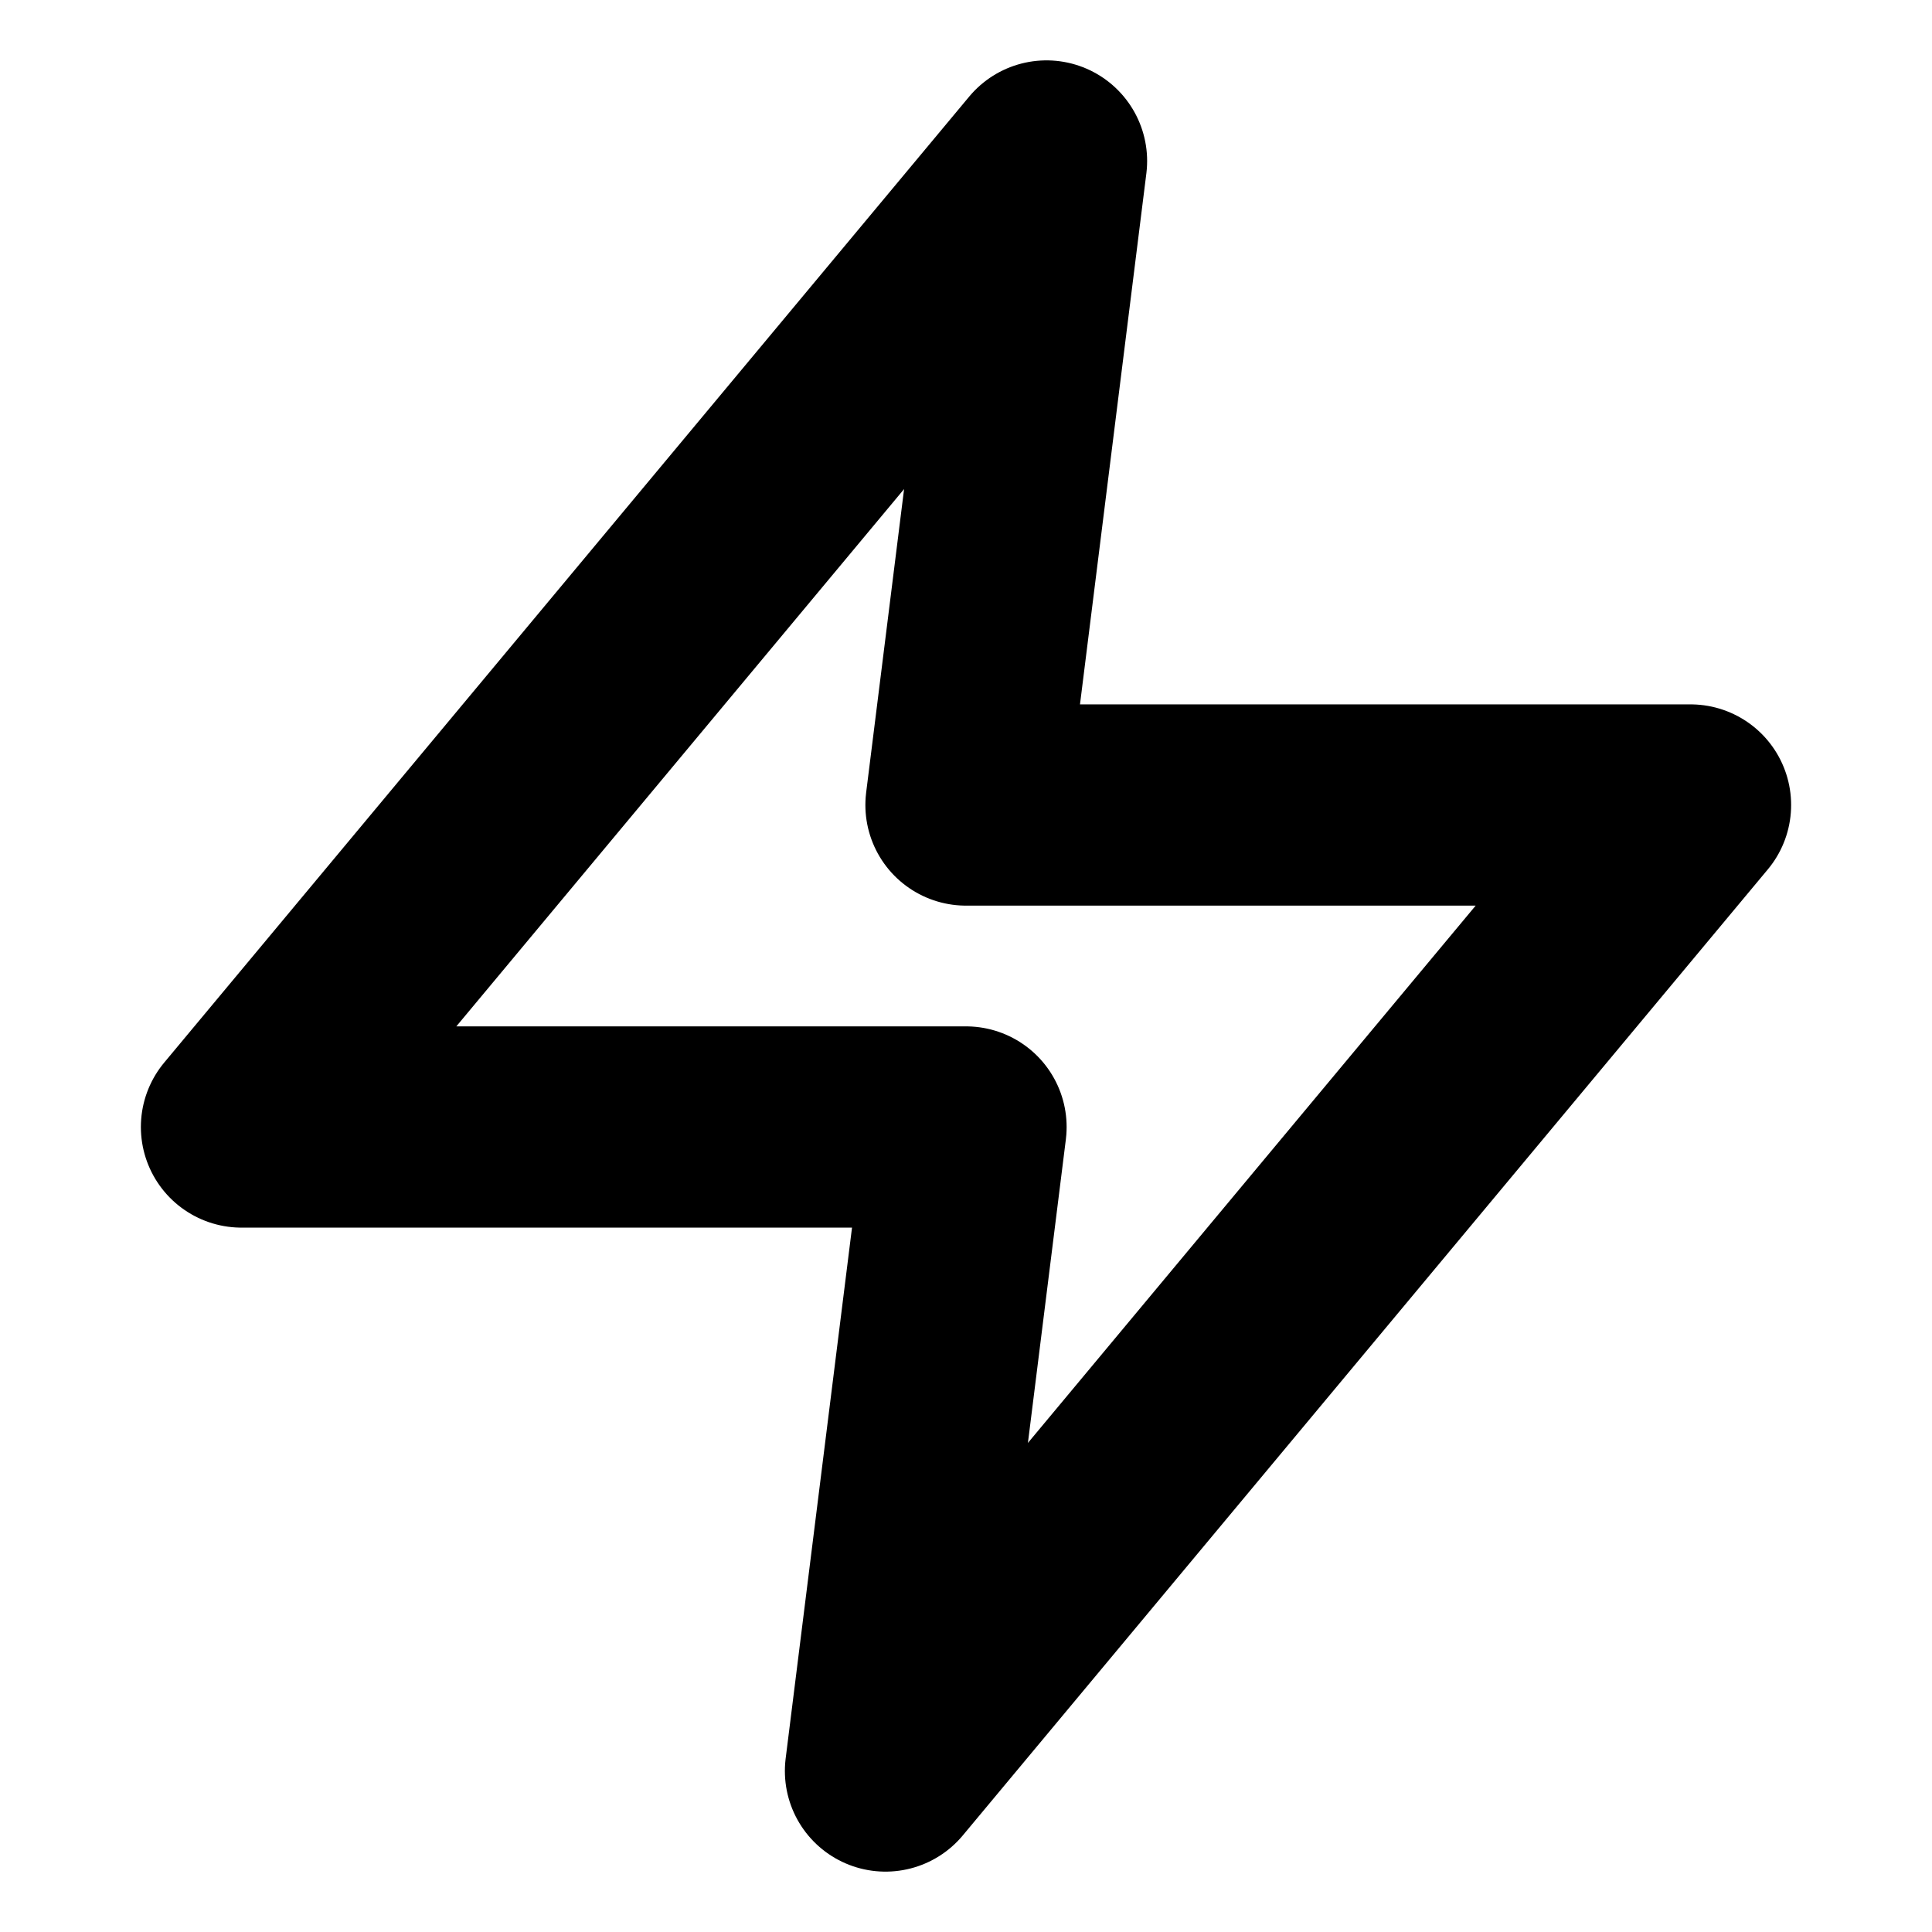
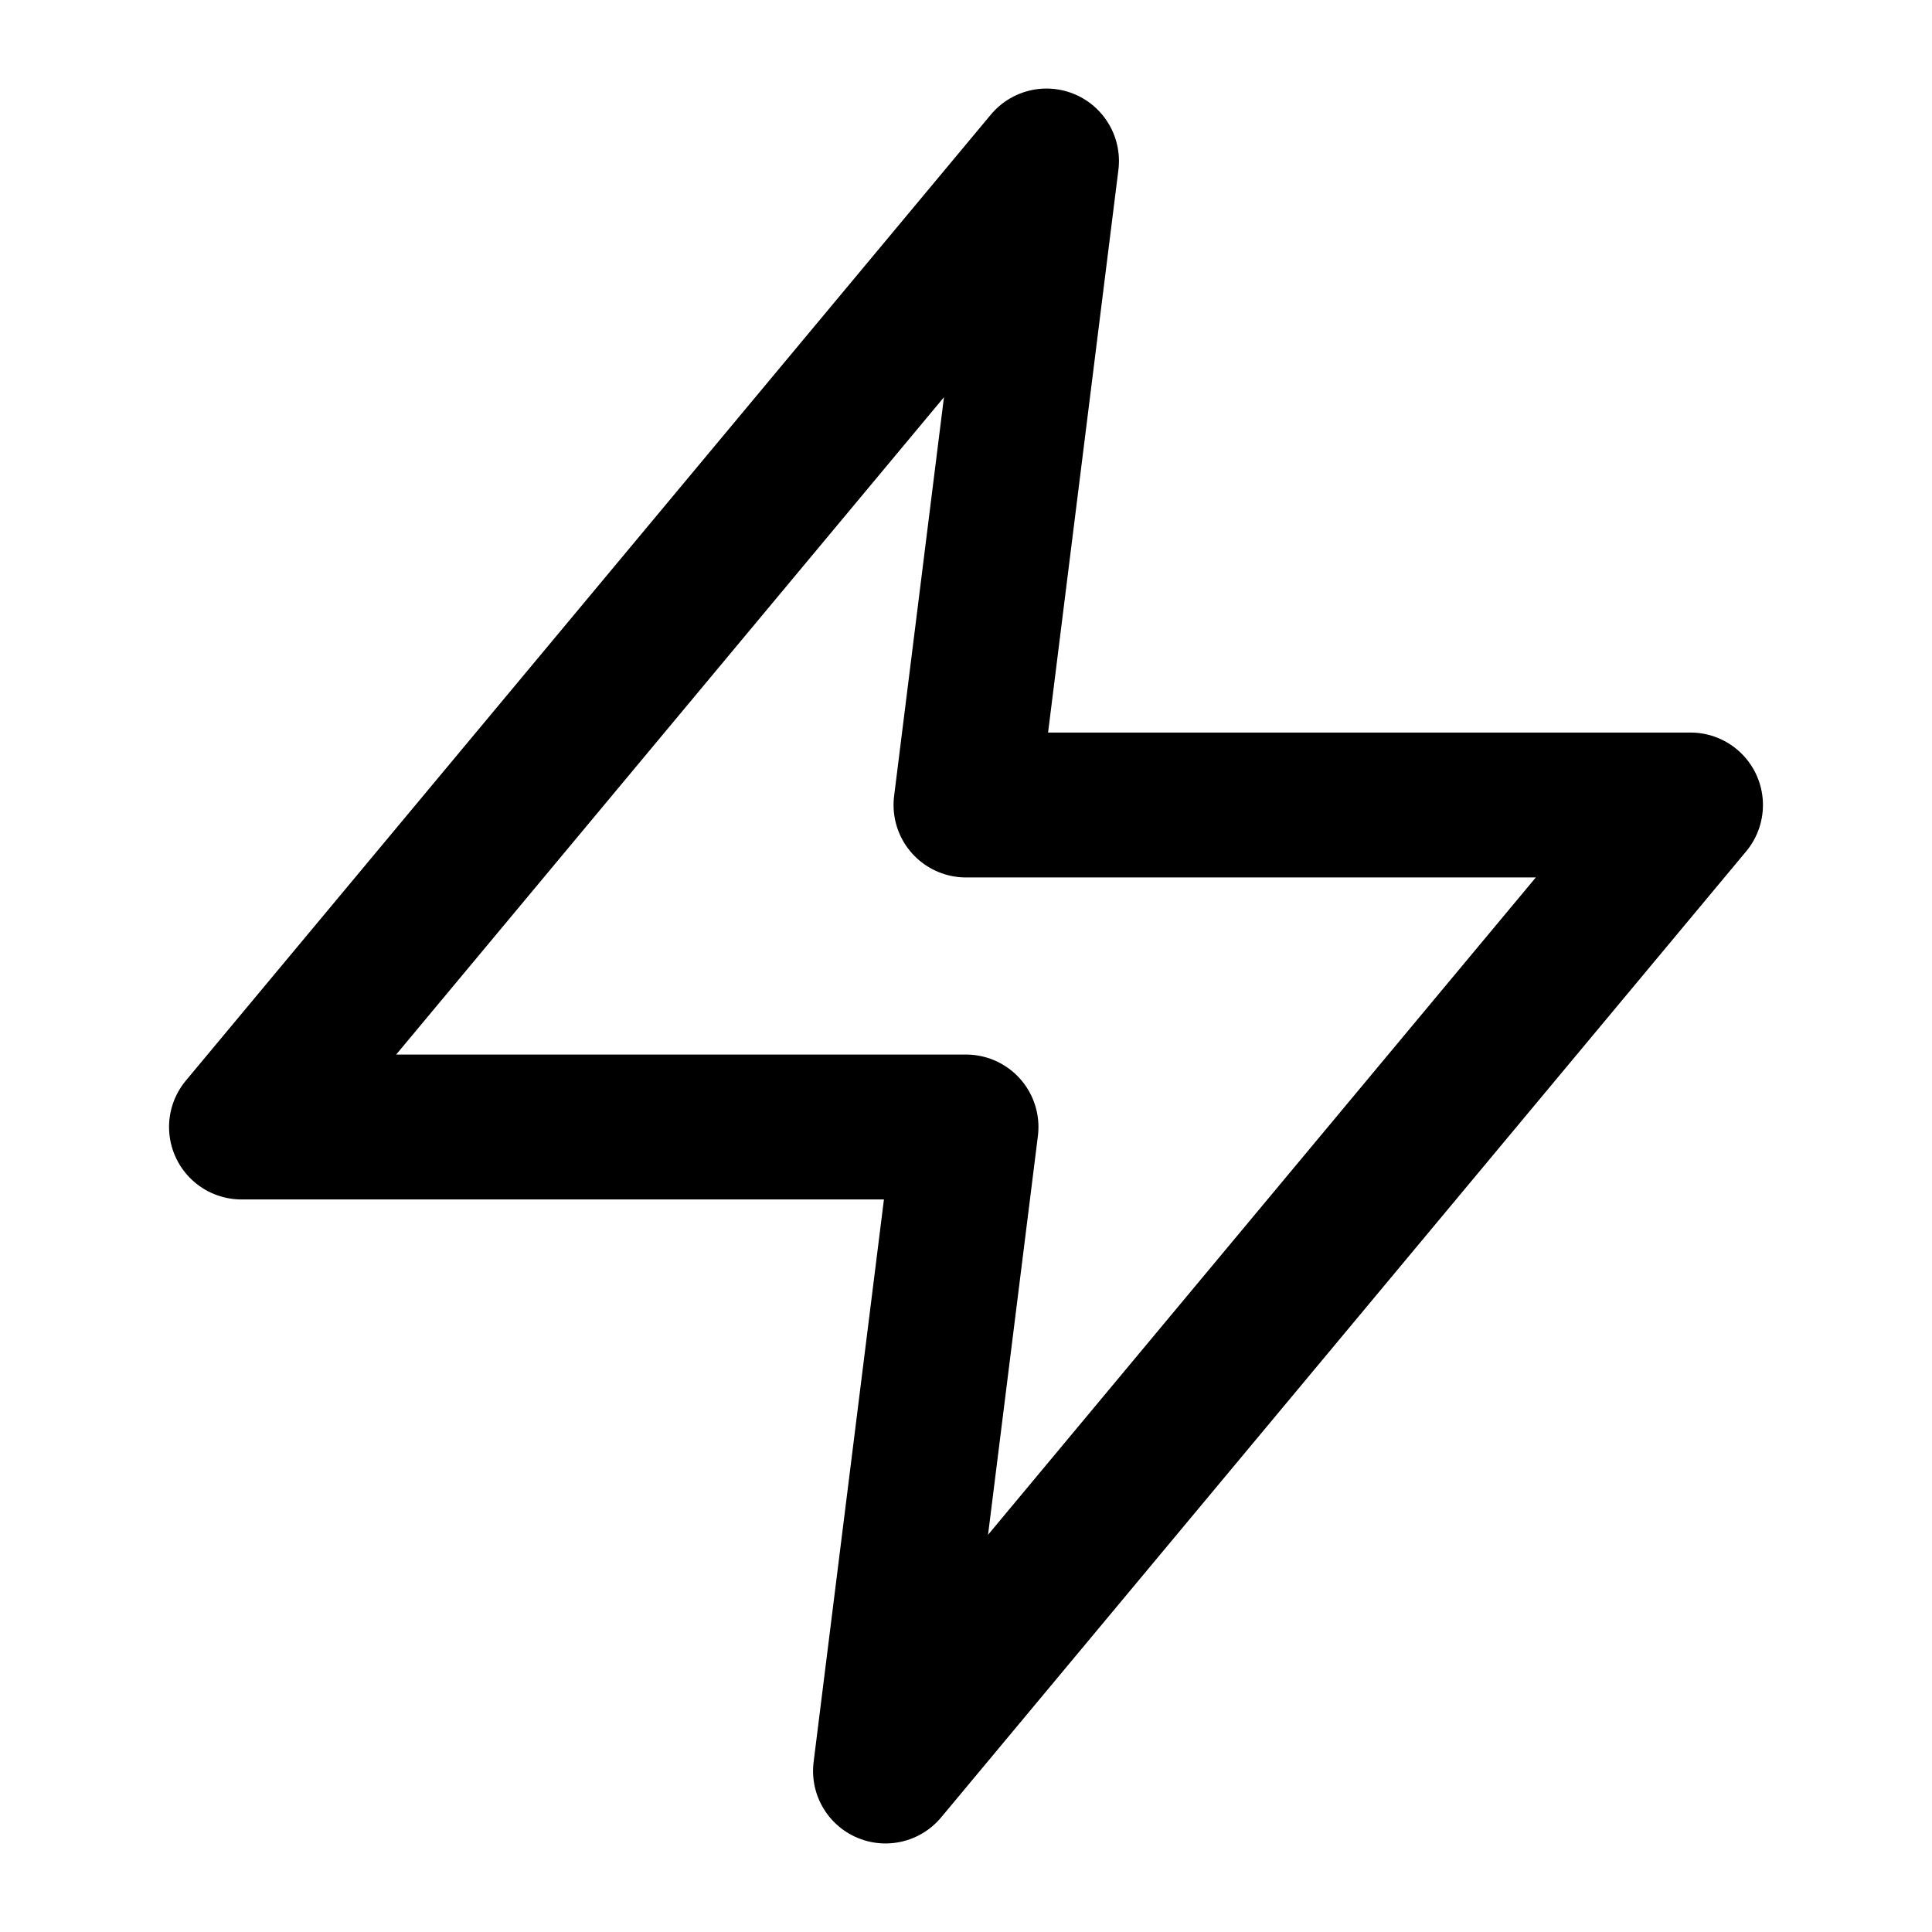
- <svg xmlns="http://www.w3.org/2000/svg" viewBox="0 0 24 24" width="24" height="24" fill="none" stroke="currentColor" stroke-width="2.5" stroke-linecap="round" stroke-linejoin="round">
+ <svg xmlns="http://www.w3.org/2000/svg" viewBox="0 0 24 24" fill="none" stroke="currentColor" stroke-width="1.8" stroke-linecap="round" stroke-linejoin="round">
  <polygon points="13 2 3 14 12 14 11 22 21 10 12 10 13 2" />
</svg>
